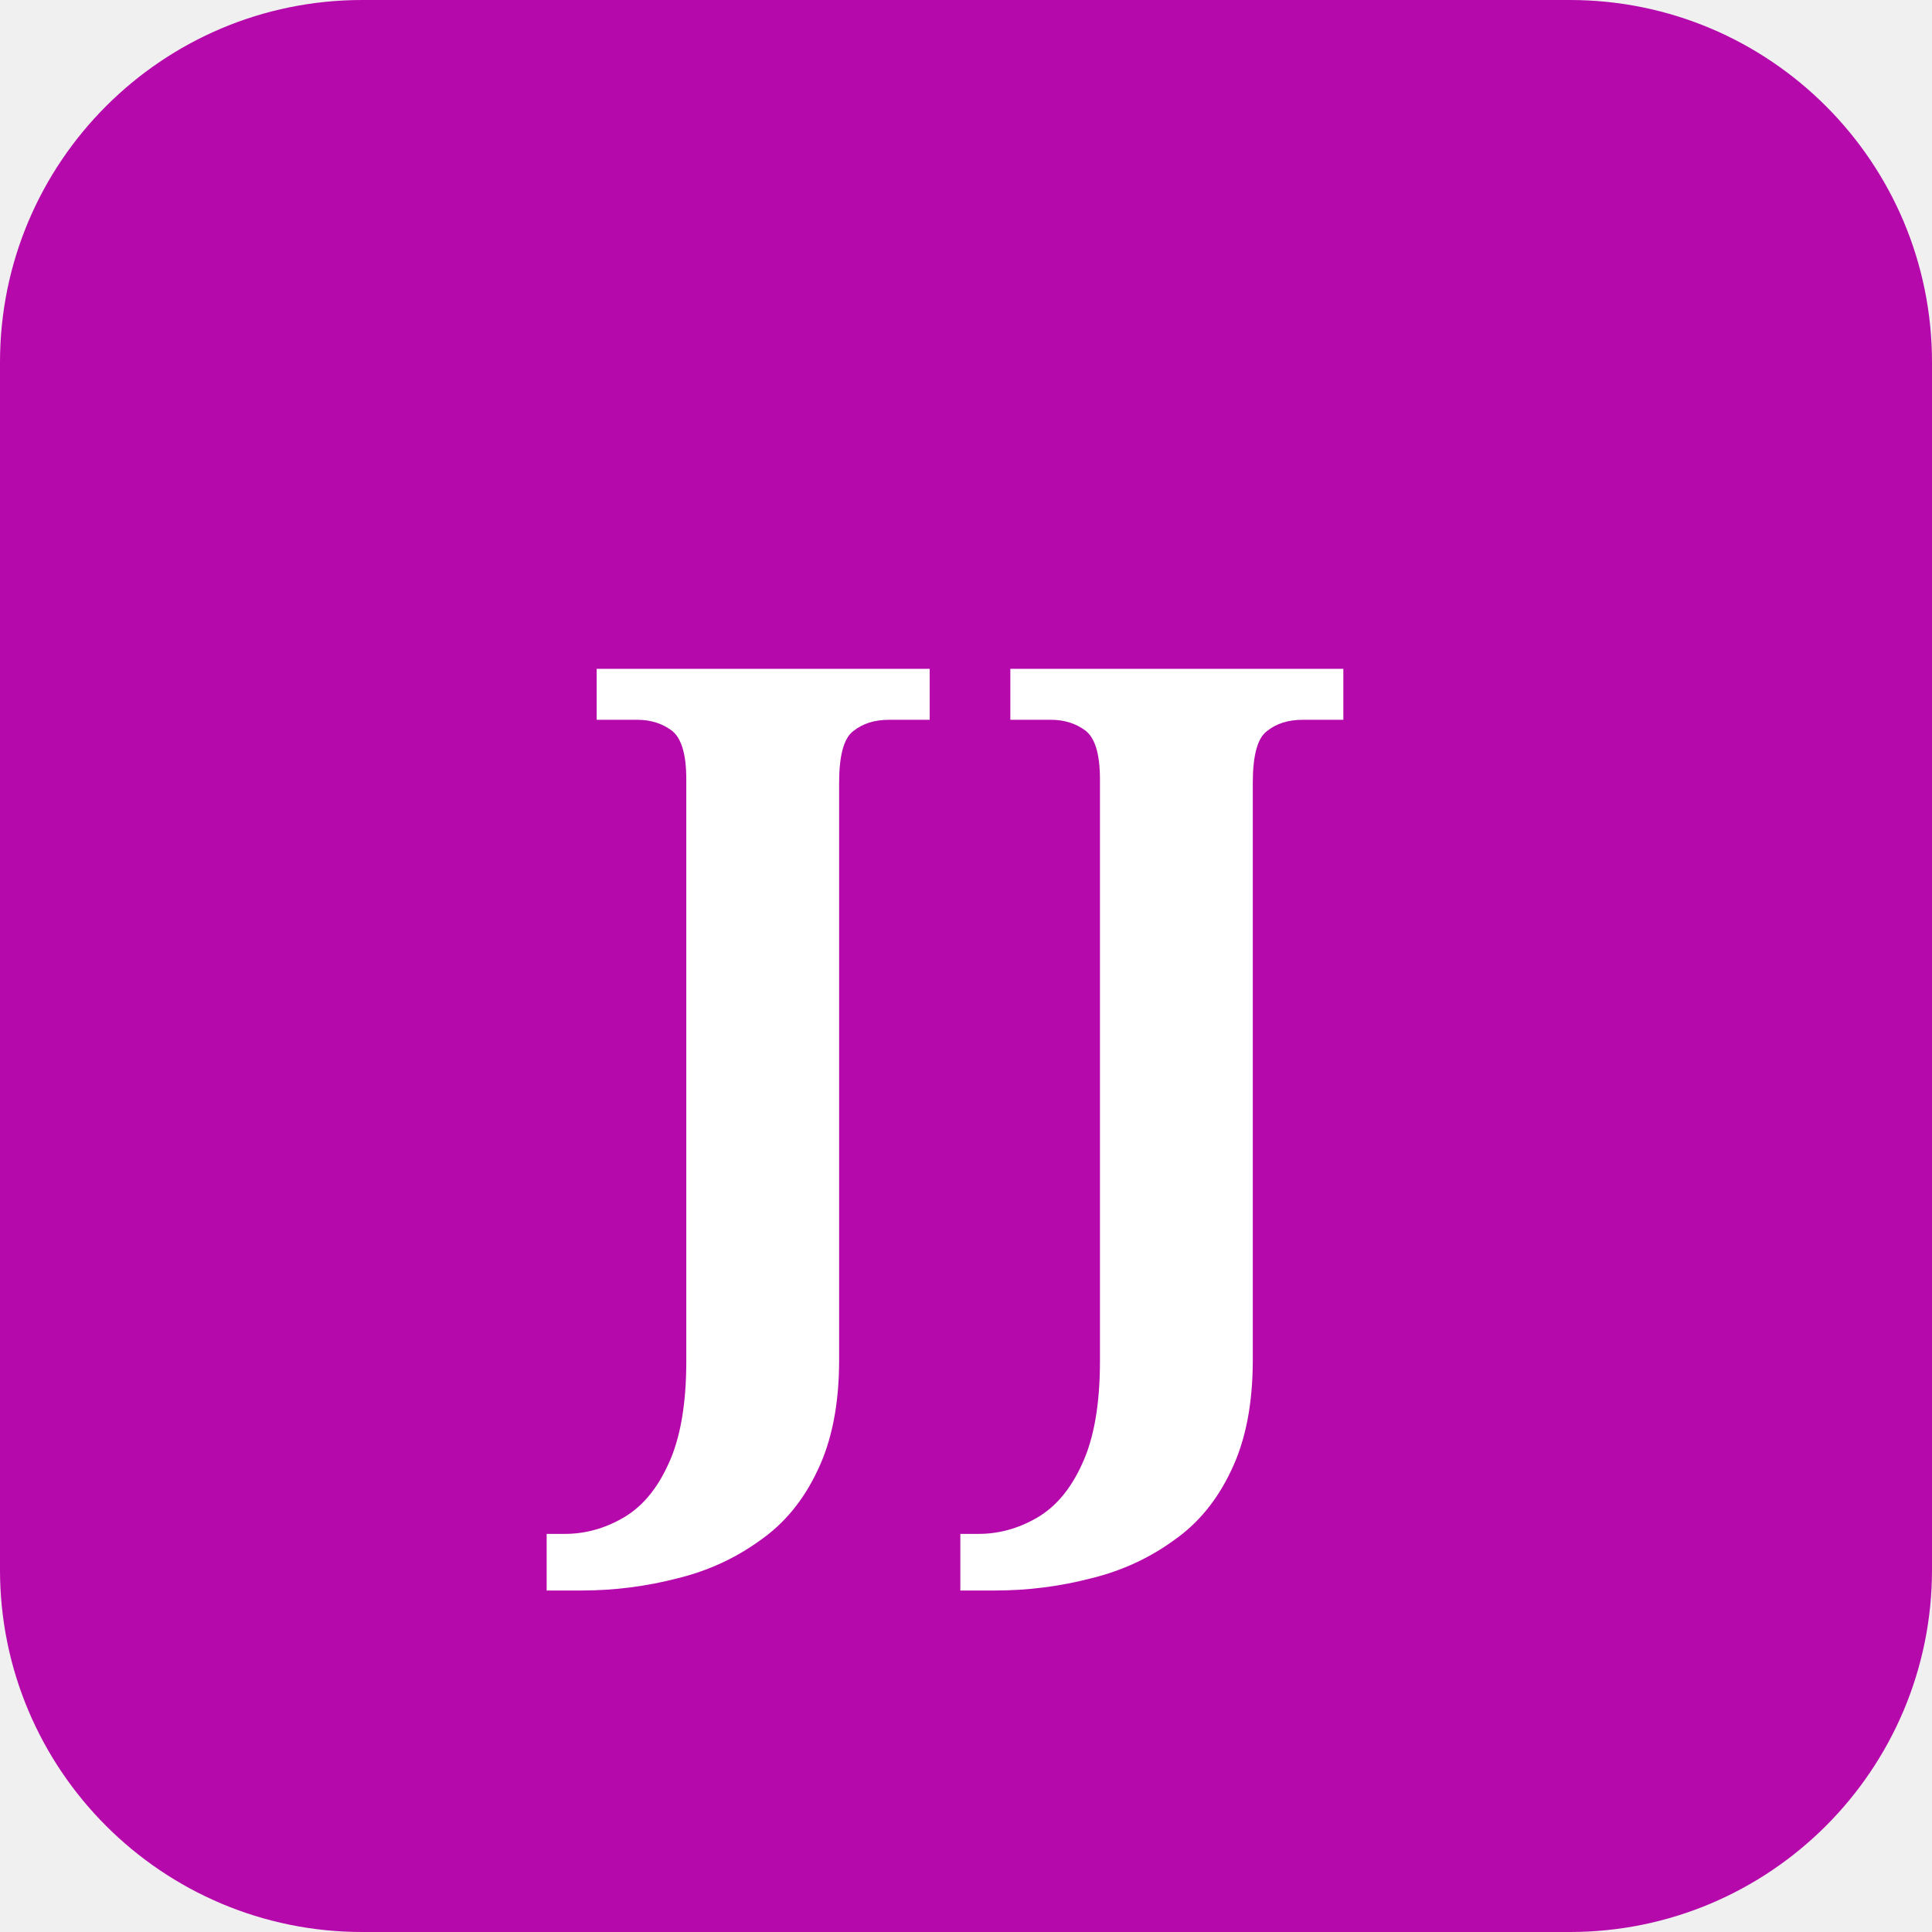
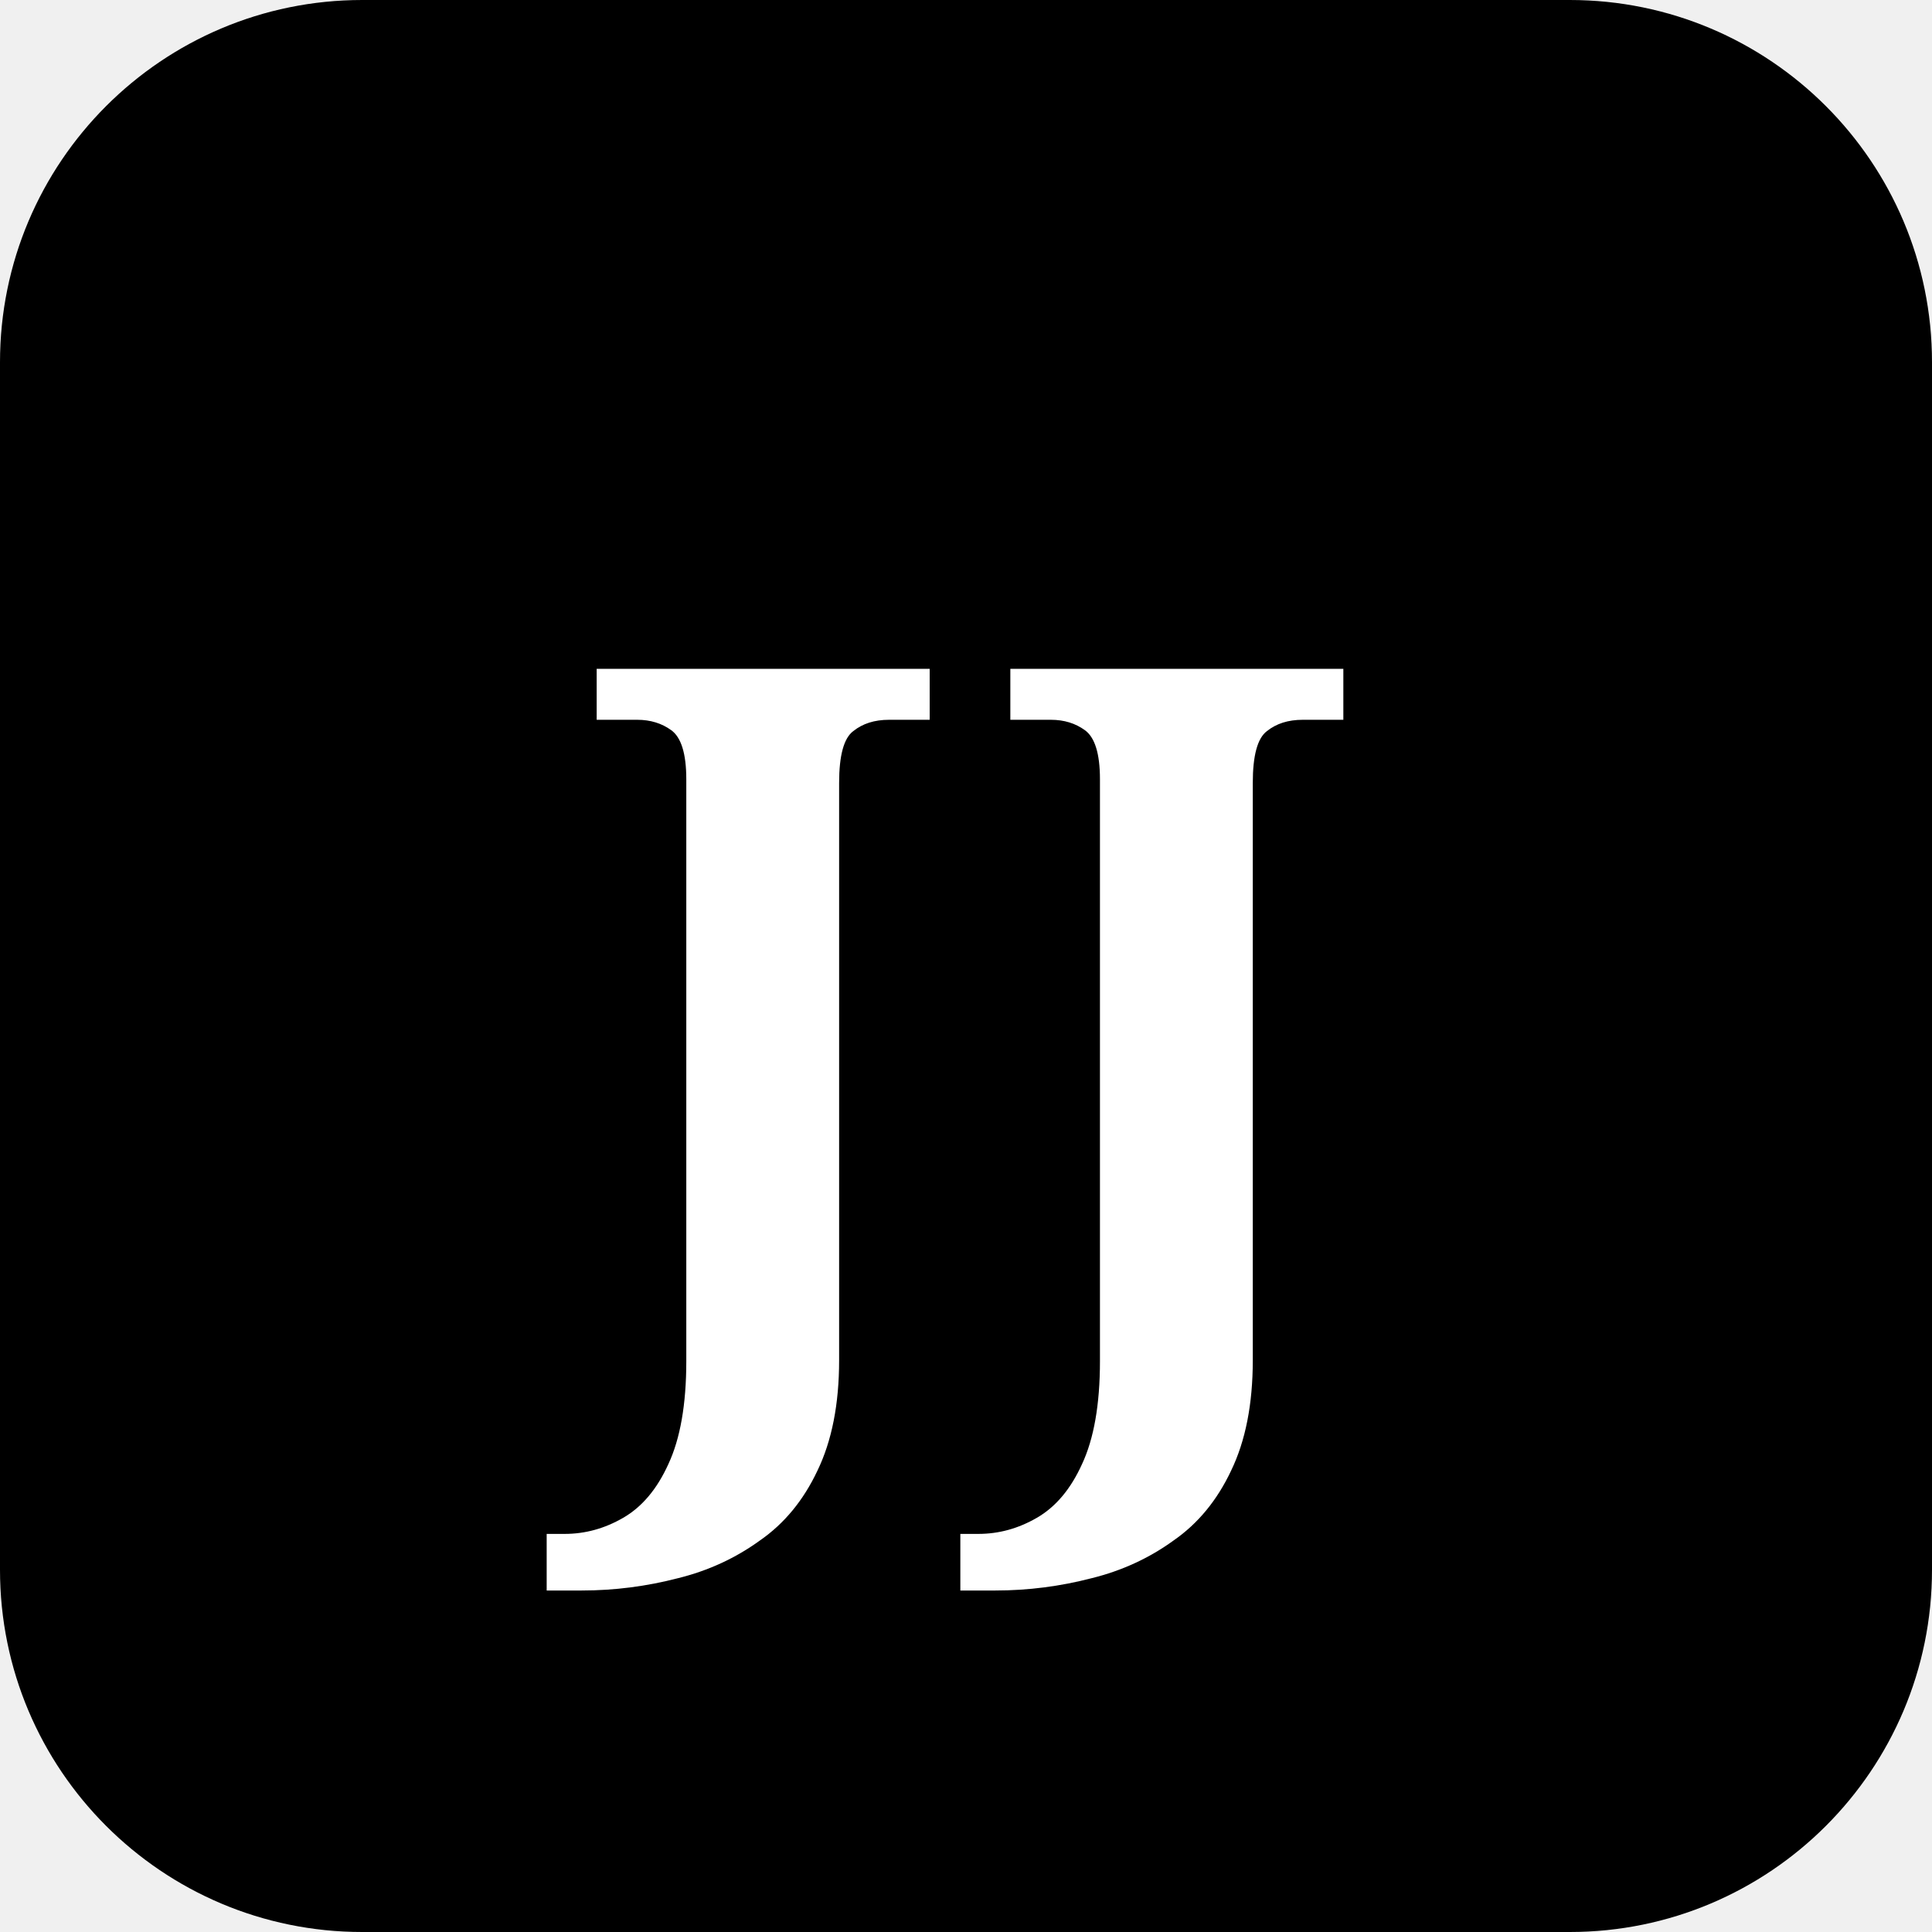
<svg xmlns="http://www.w3.org/2000/svg" viewBox="0 0 32 32">
-   <rect width="32" height="32" rx="6" fill="#b509ac" />
+   <rect width="32" height="32" rx="6" fill="#000000" />
  <text x="16" y="22.5" font-family="Georgia, serif" font-size="16" font-weight="bold" fill="white" text-anchor="middle" letter-spacing="0.5">JJ</text>
</svg>
